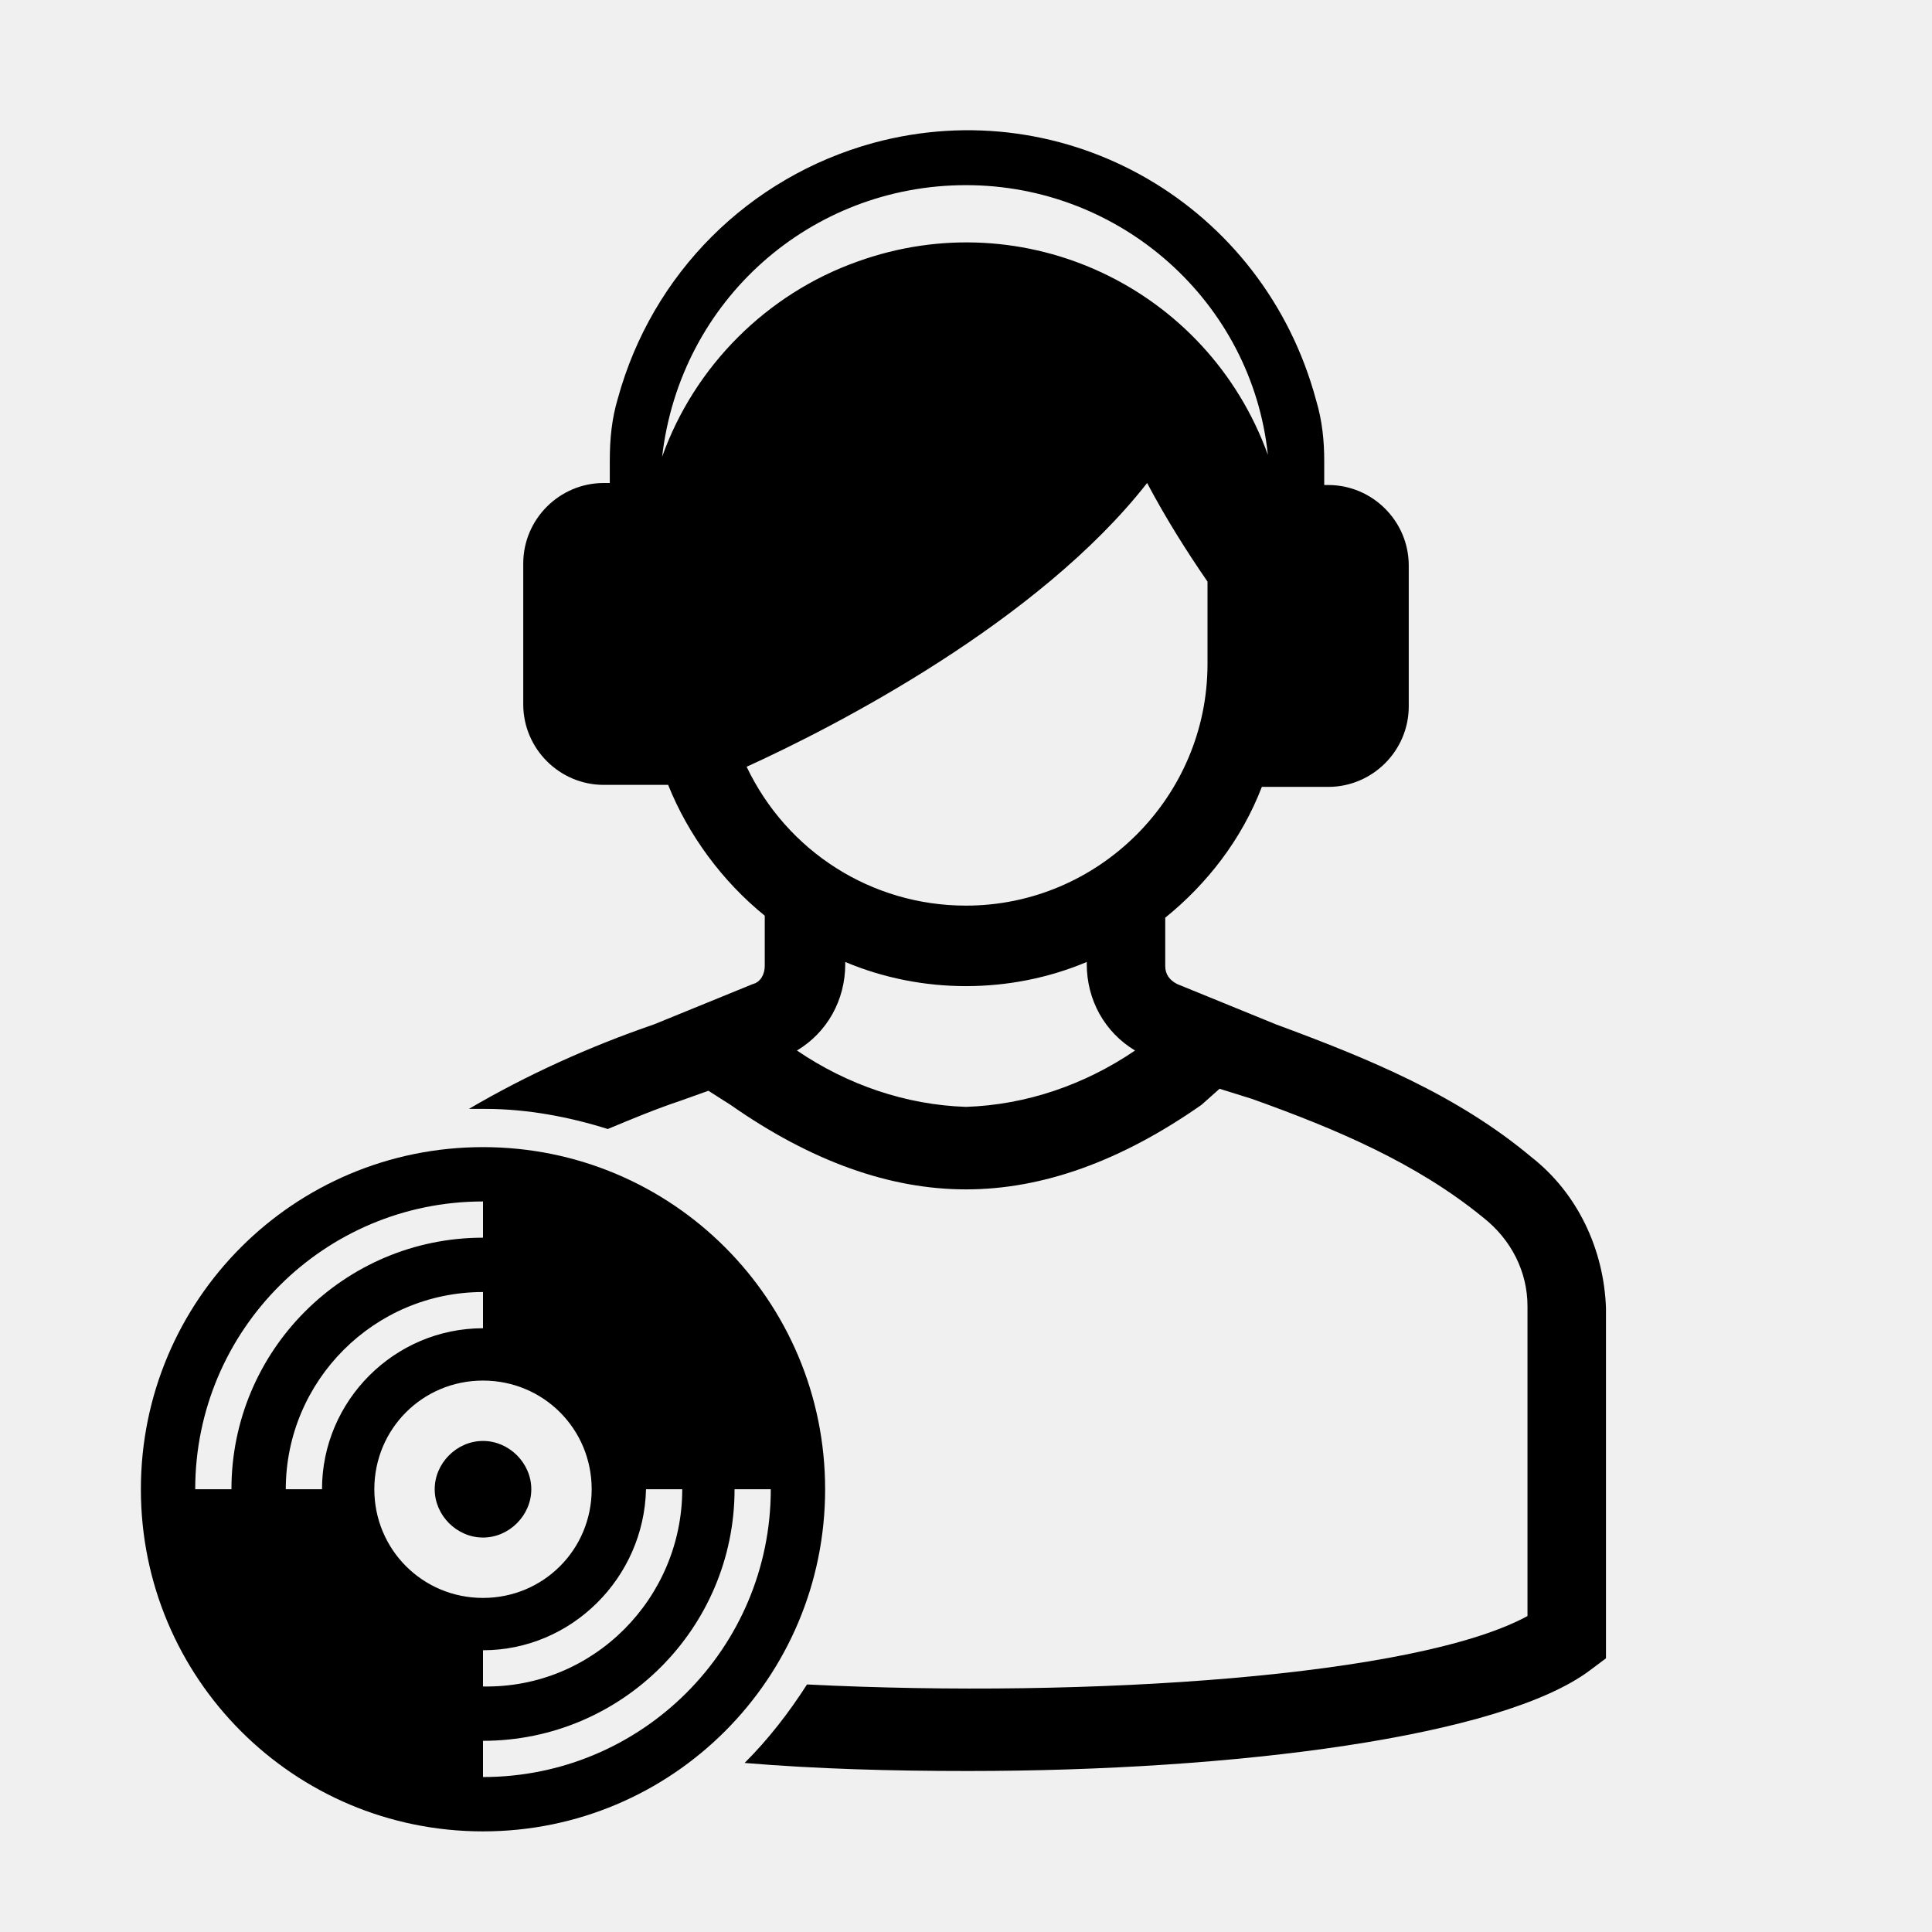
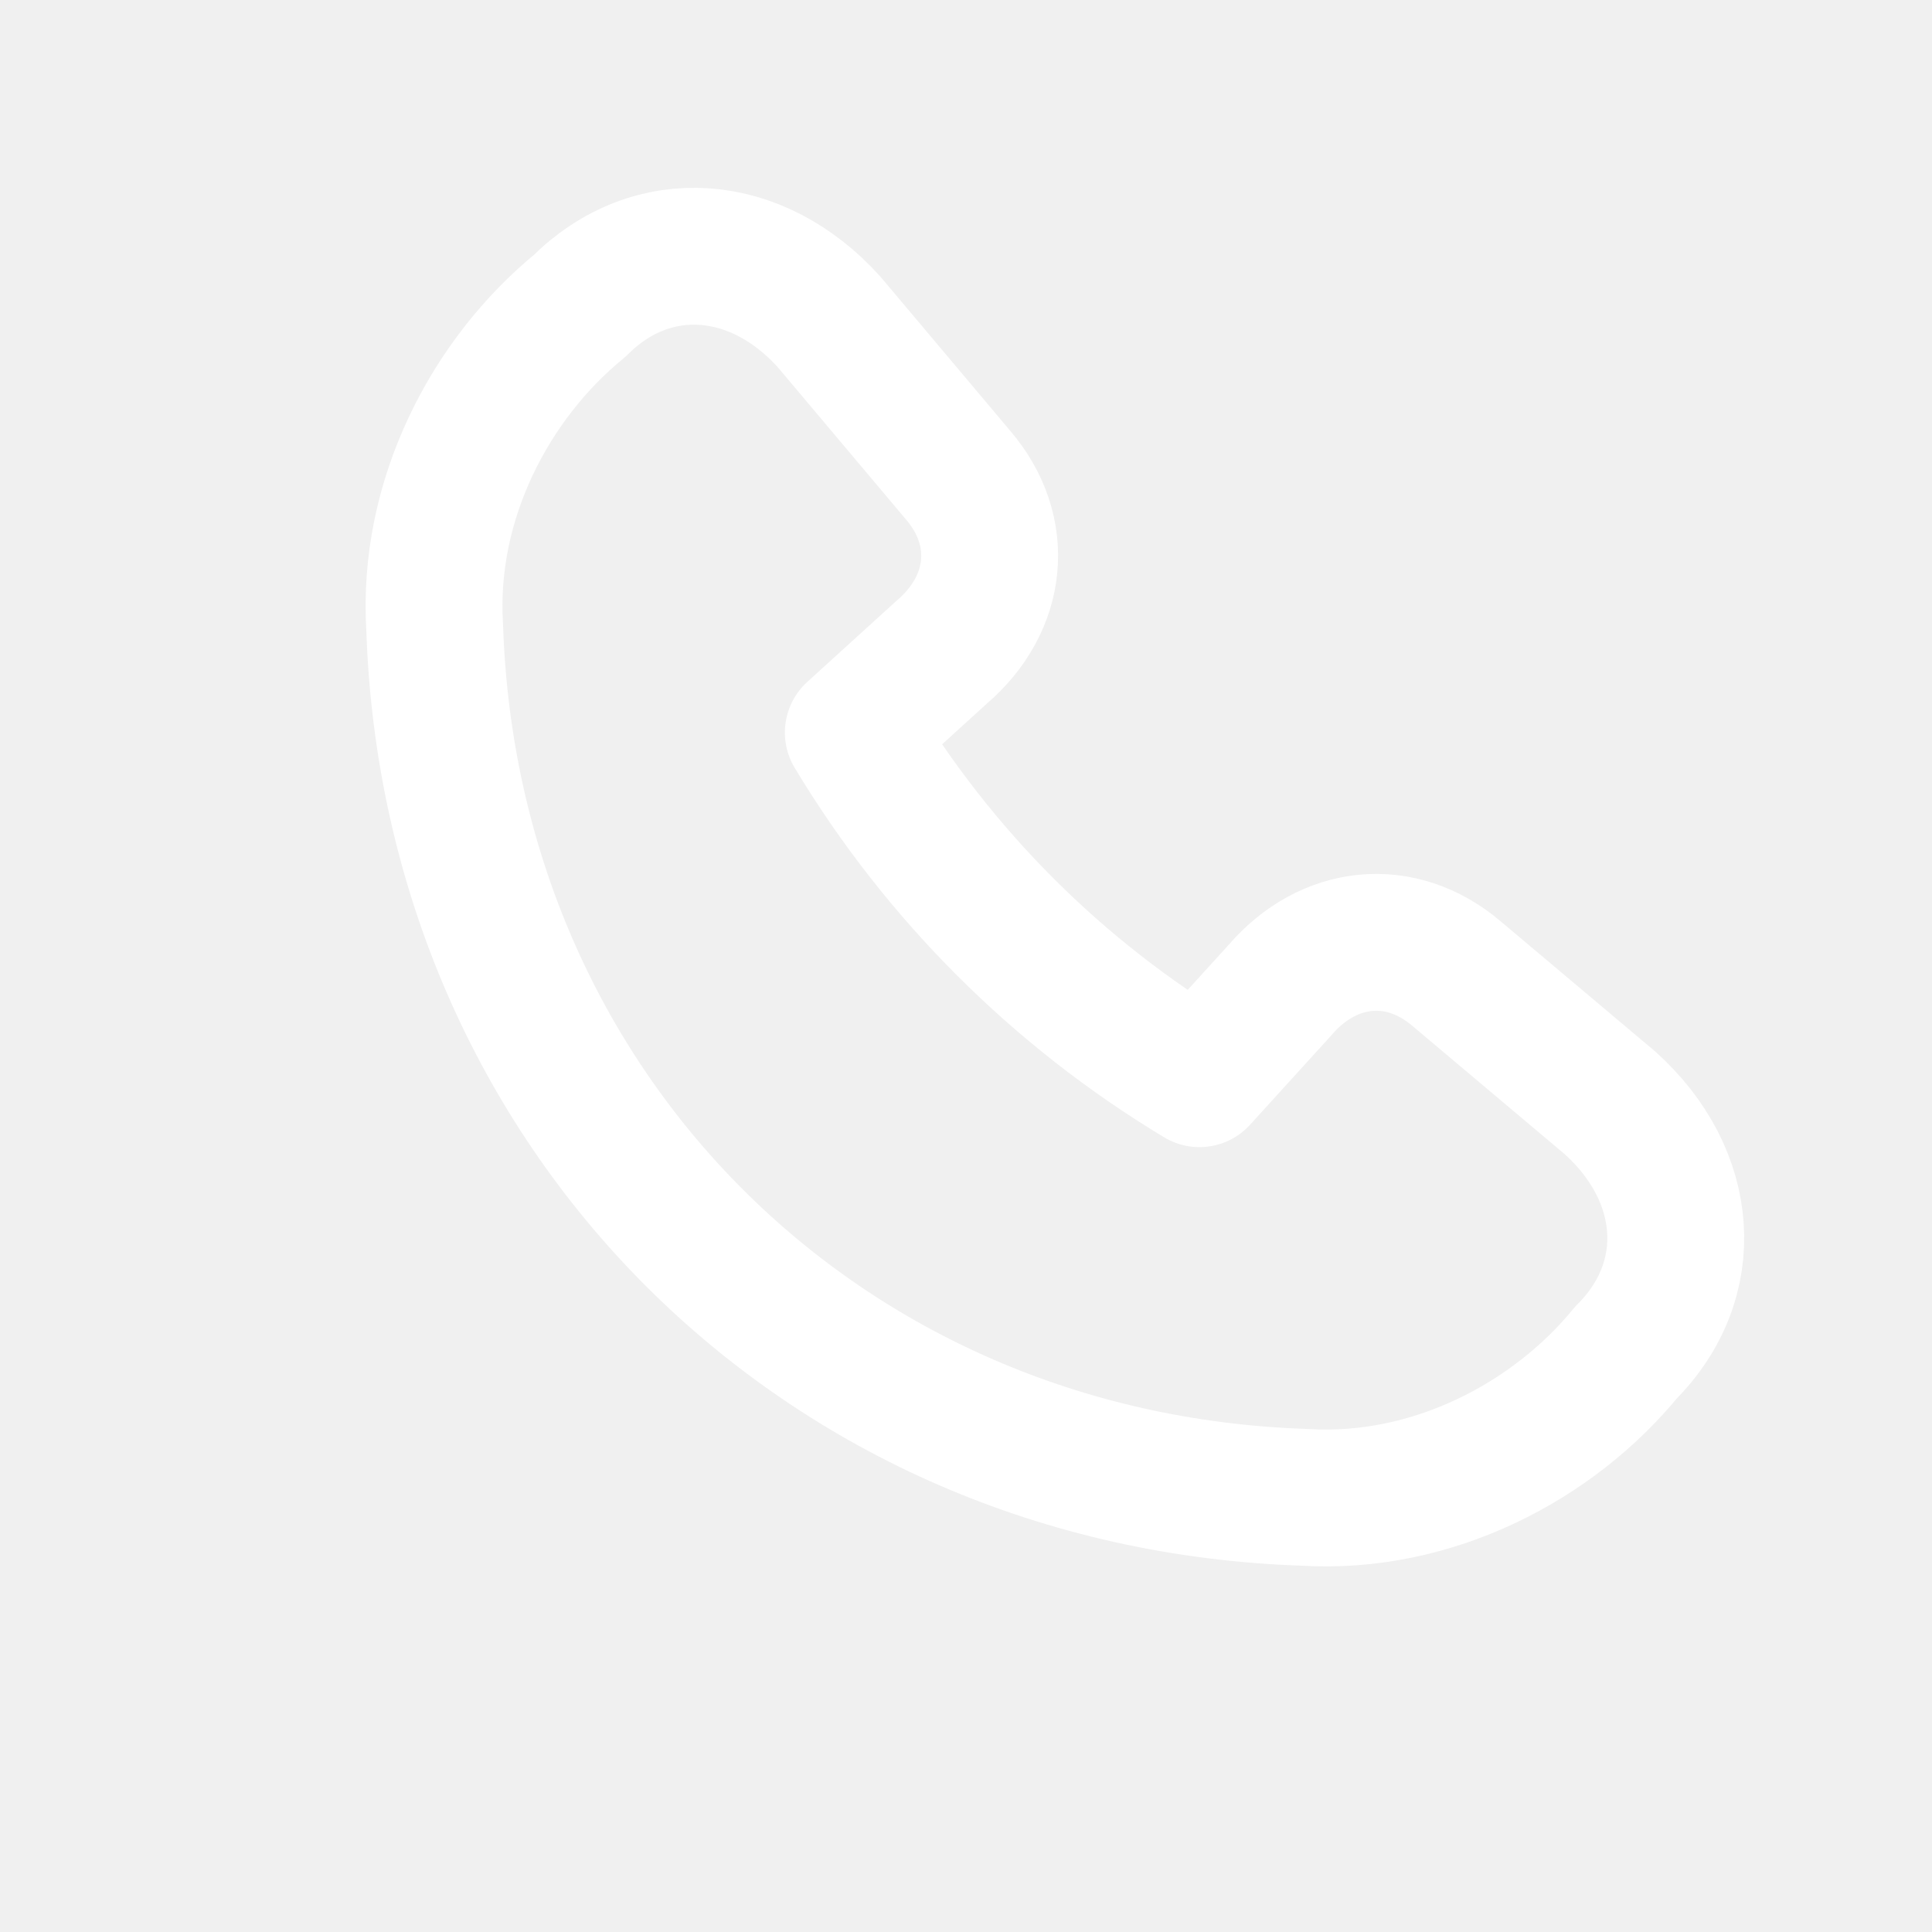
- <svg xmlns="http://www.w3.org/2000/svg" fill="currentColor" viewBox="0 0 96 96" id="Icons_DiskjockeyMale" overflow="hidden">
-   <g id="Icons">
-     <path d="M62.2 54.6C66.4 56.1 70.4 57.8 73.7 60.5 75.1 61.6 75.9 63.2 75.9 64.9L75.9 80.3C70.4 83.3 54.1 84.4 40.1 83.7 39.2 85.1 38.2 86.4 37 87.6 40.6 87.9 44.3 88 48.1 88 61.4 88 74.6 86.3 79 83L79.8 82.4 79.8 65C79.7 62.1 78.4 59.3 76.1 57.5 72.4 54.4 68 52.6 63.4 50.9L58.5 48.9C58.1 48.7 57.9 48.4 57.9 48L57.9 45.6C60 43.9 61.7 41.7 62.7 39.1L66 39.1C68.2 39.1 70 37.3 70 35.1L70 28.1C70 25.9 68.2 24.1 66 24.1L65.8 24.1 65.8 22.9C65.8 21.9 65.7 20.9 65.4 19.9 62.8 10.2 53 4.5 43.4 7.1 37.2 8.8 32.4 13.6 30.7 19.8 30.4 20.8 30.3 21.8 30.3 22.9L30.3 24 30 24C27.8 24 26 25.8 26 28L26 35C26 37.2 27.8 39 30 39L33.2 39C34.2 41.5 35.9 43.8 38 45.5L38 48C38 48.4 37.8 48.8 37.4 48.9L32.5 50.9C29.3 52 26.2 53.4 23.3 55.1 23.6 55.1 23.8 55.1 24.1 55.1 26.2 55.1 28.3 55.5 30.2 56.1 31.4 55.6 32.6 55.1 33.8 54.7L33.8 54.7 35.2 54.2 36.3 54.9C40.3 57.7 44.2 59.1 48 59.1 51.8 59.1 55.7 57.7 59.7 54.9L60.6 54.1 62.2 54.6ZM48 45C43.3 45 39.1 42.3 37.1 38.1 41.5 36.1 51.6 30.9 57 24 57.9 25.7 58.9 27.3 60 28.9L60 33C60 39.6 54.6 45 48 45ZM48 9.2C55.7 9.2 62.2 15 63 22.6 63 22.6 63 22.6 63 22.6 60 14.3 50.9 10 42.6 13 38.1 14.6 34.5 18.2 32.9 22.7 32.9 22.7 32.9 22.7 32.9 22.7 33.8 14.9 40.3 9.2 48 9.2L48 9.2ZM48 55C45 54.9 42.1 53.9 39.6 52.2 41.1 51.3 42 49.7 42 47.9L42 47.8C45.8 49.4 50.2 49.4 54 47.8L54 47.9C54 49.7 54.9 51.3 56.4 52.2 53.9 53.9 51 54.9 48 55Z" />
-     <path d="M26.4 74C26.4 72.7 25.3 71.6 24 71.6 22.7 71.6 21.6 72.7 21.6 74 21.6 75.3 22.7 76.4 24 76.4 25.3 76.4 26.4 75.3 26.4 74L26.4 74Z" />
-     <path d="M24 57C14.6 57 7 64.6 7 74 7 83.4 14.6 91 24 91 33.4 91 41 83.4 41 74 41 64.6 33.4 57 24 57L24 57ZM32.1 74 33.9 74C33.9 79.4 29.5 83.9 24 83.8L24 82C28.4 82 32 78.4 32.1 74ZM11.5 74 9.7 74C9.7 66.1 16.1 59.7 24 59.7L24 61.5C17.1 61.5 11.5 67.1 11.5 74ZM16 74 14.2 74C14.2 68.6 18.6 64.2 24 64.2L24 66C19.6 66 16 69.6 16 74ZM18.6 74C18.6 71 21 68.6 24 68.6 27 68.6 29.4 71 29.4 74 29.4 77 27 79.4 24 79.4 21 79.4 18.6 77 18.6 74 18.6 74 18.6 74 18.6 74ZM24 88.3 24 86.5C30.9 86.5 36.5 80.9 36.5 74L38.3 74C38.3 81.9 31.9 88.3 24 88.3Z" />
-   </g>
+ <svg xmlns="http://www.w3.org/2000/svg" viewBox="0 0 24 24" fill="none" stroke="#fff" stroke-width="1.7" stroke-linecap="round" stroke-linejoin="round">
+   <path d="M7.2 3.8c.9-.9 2.2-.8 3.1.2l1.6 1.9c.6.7.5 1.6-.2 2.2l-1.1 1a12.6 12.6 0 0 0 4.3 4.3l1-1.1c.6-.7 1.5-.8 2.2-.2l1.9 1.6c1 .9 1.1 2.2.2 3.1-.9 1.1-2.4 1.9-4 1.8C10.2 18.4 5.6 13.8 5.4 7.8c-.1-1.6.7-3.1 1.8-4z" />
</svg>
